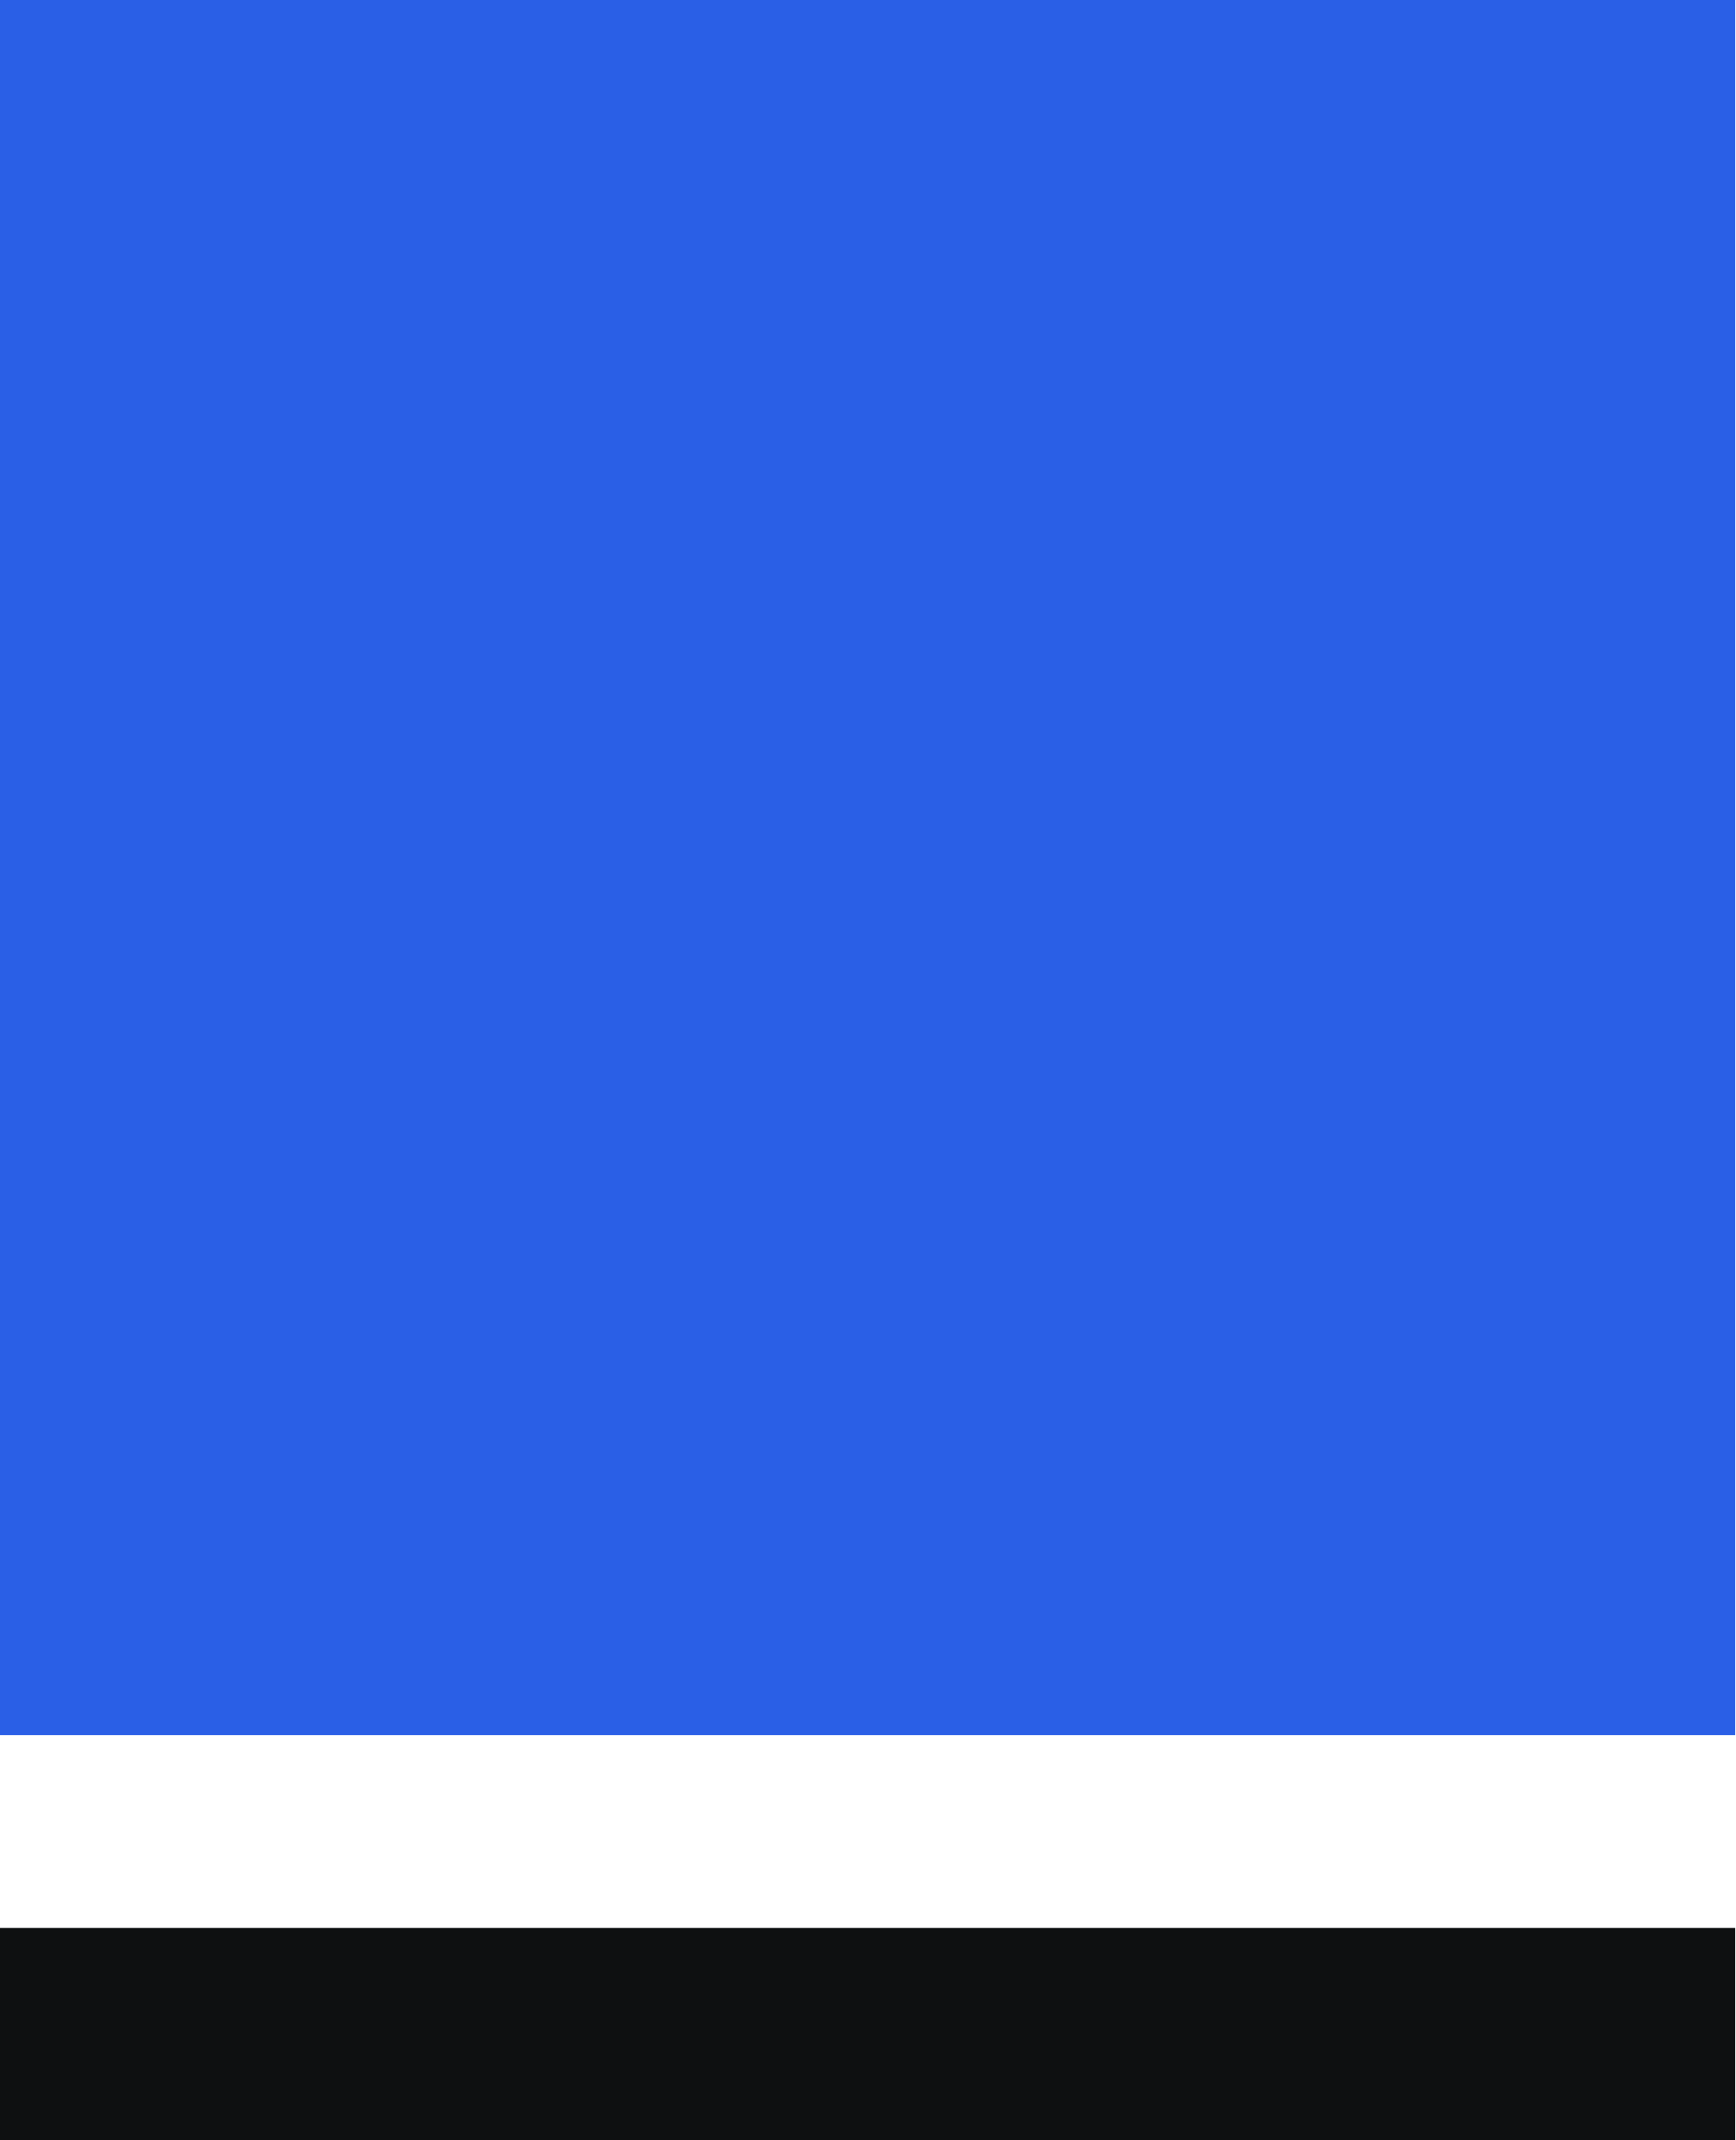
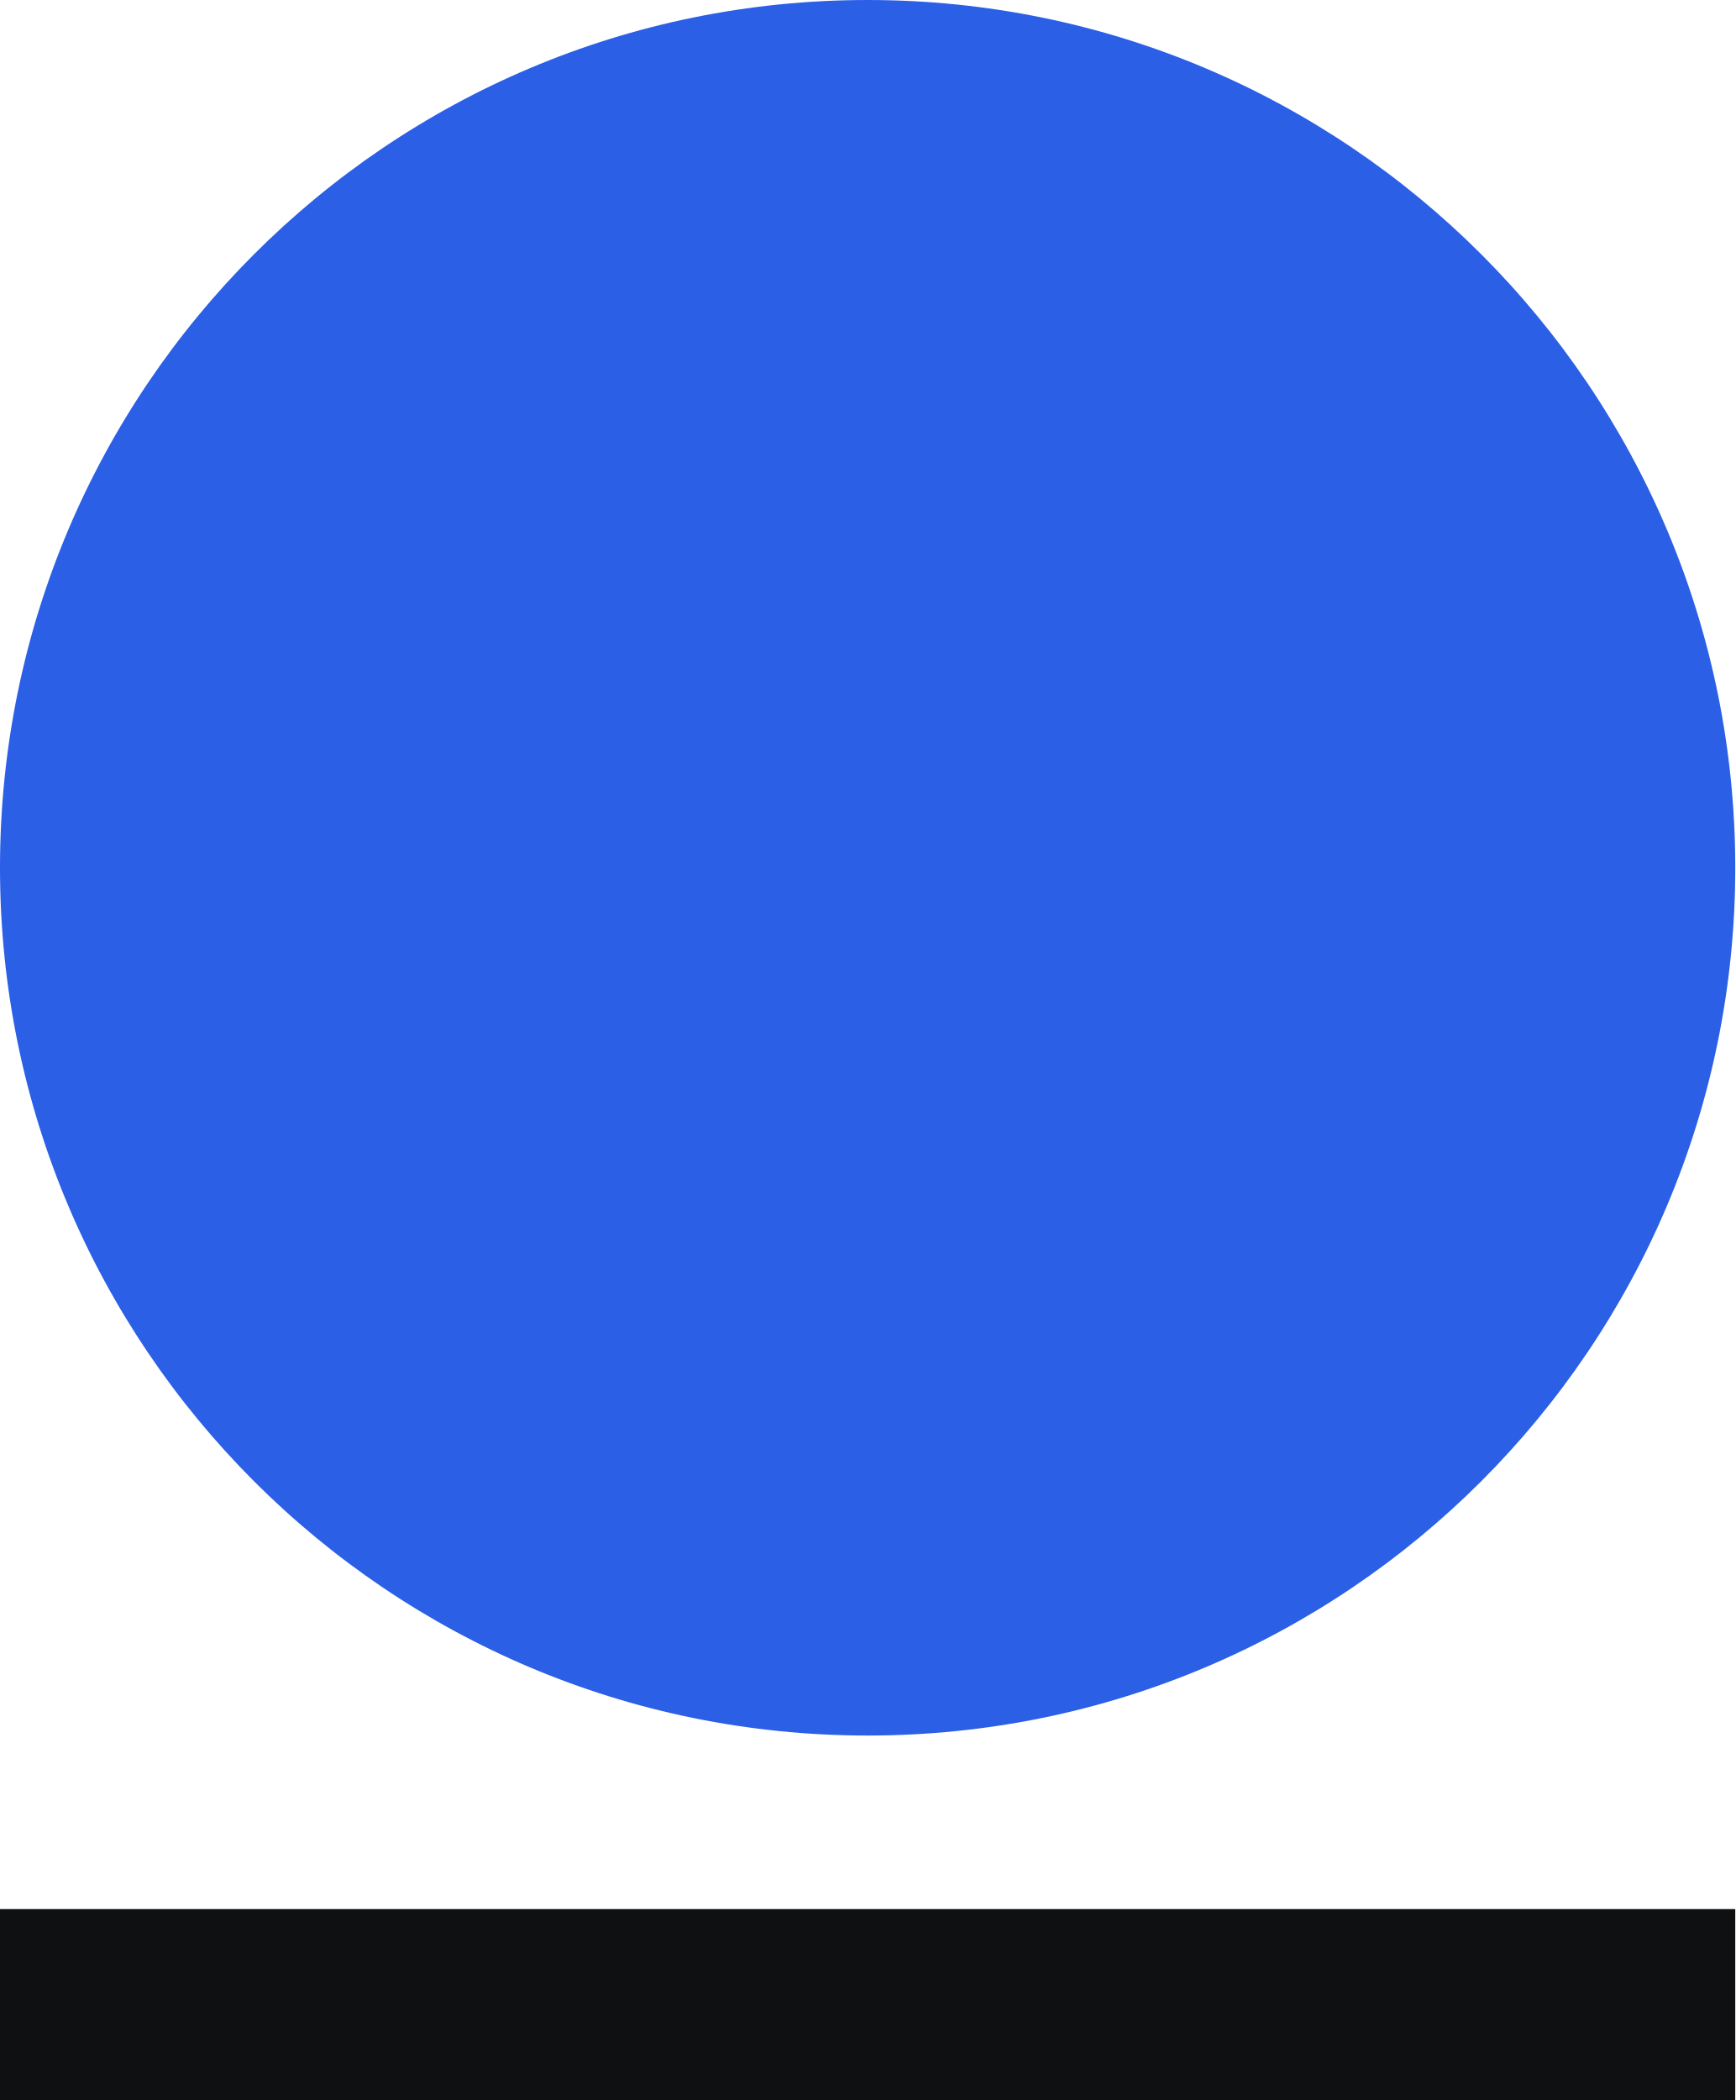
- <svg xmlns="http://www.w3.org/2000/svg" viewBox="110 90 180 222" width="180" height="222" preserveAspectRatio="xMinYMin meet" aria-hidden="true">
-   <rect x="110" y="90" width="180" height="180" fill="#2a5fe6" />
-   <rect x="110" y="290" width="180" height="22" fill="#0e1011" />
+ <svg xmlns="http://www.w3.org/2000/svg" viewBox="100 80 200 242" width="200" height="242" preserveAspectRatio="xMinYMin meet" aria-hidden="true">
+   <circle cx="200" cy="180" r="100" fill="#2a5fe6" />
+   <rect x="100" y="300" width="200" height="22" fill="#0e1011" />
</svg>
